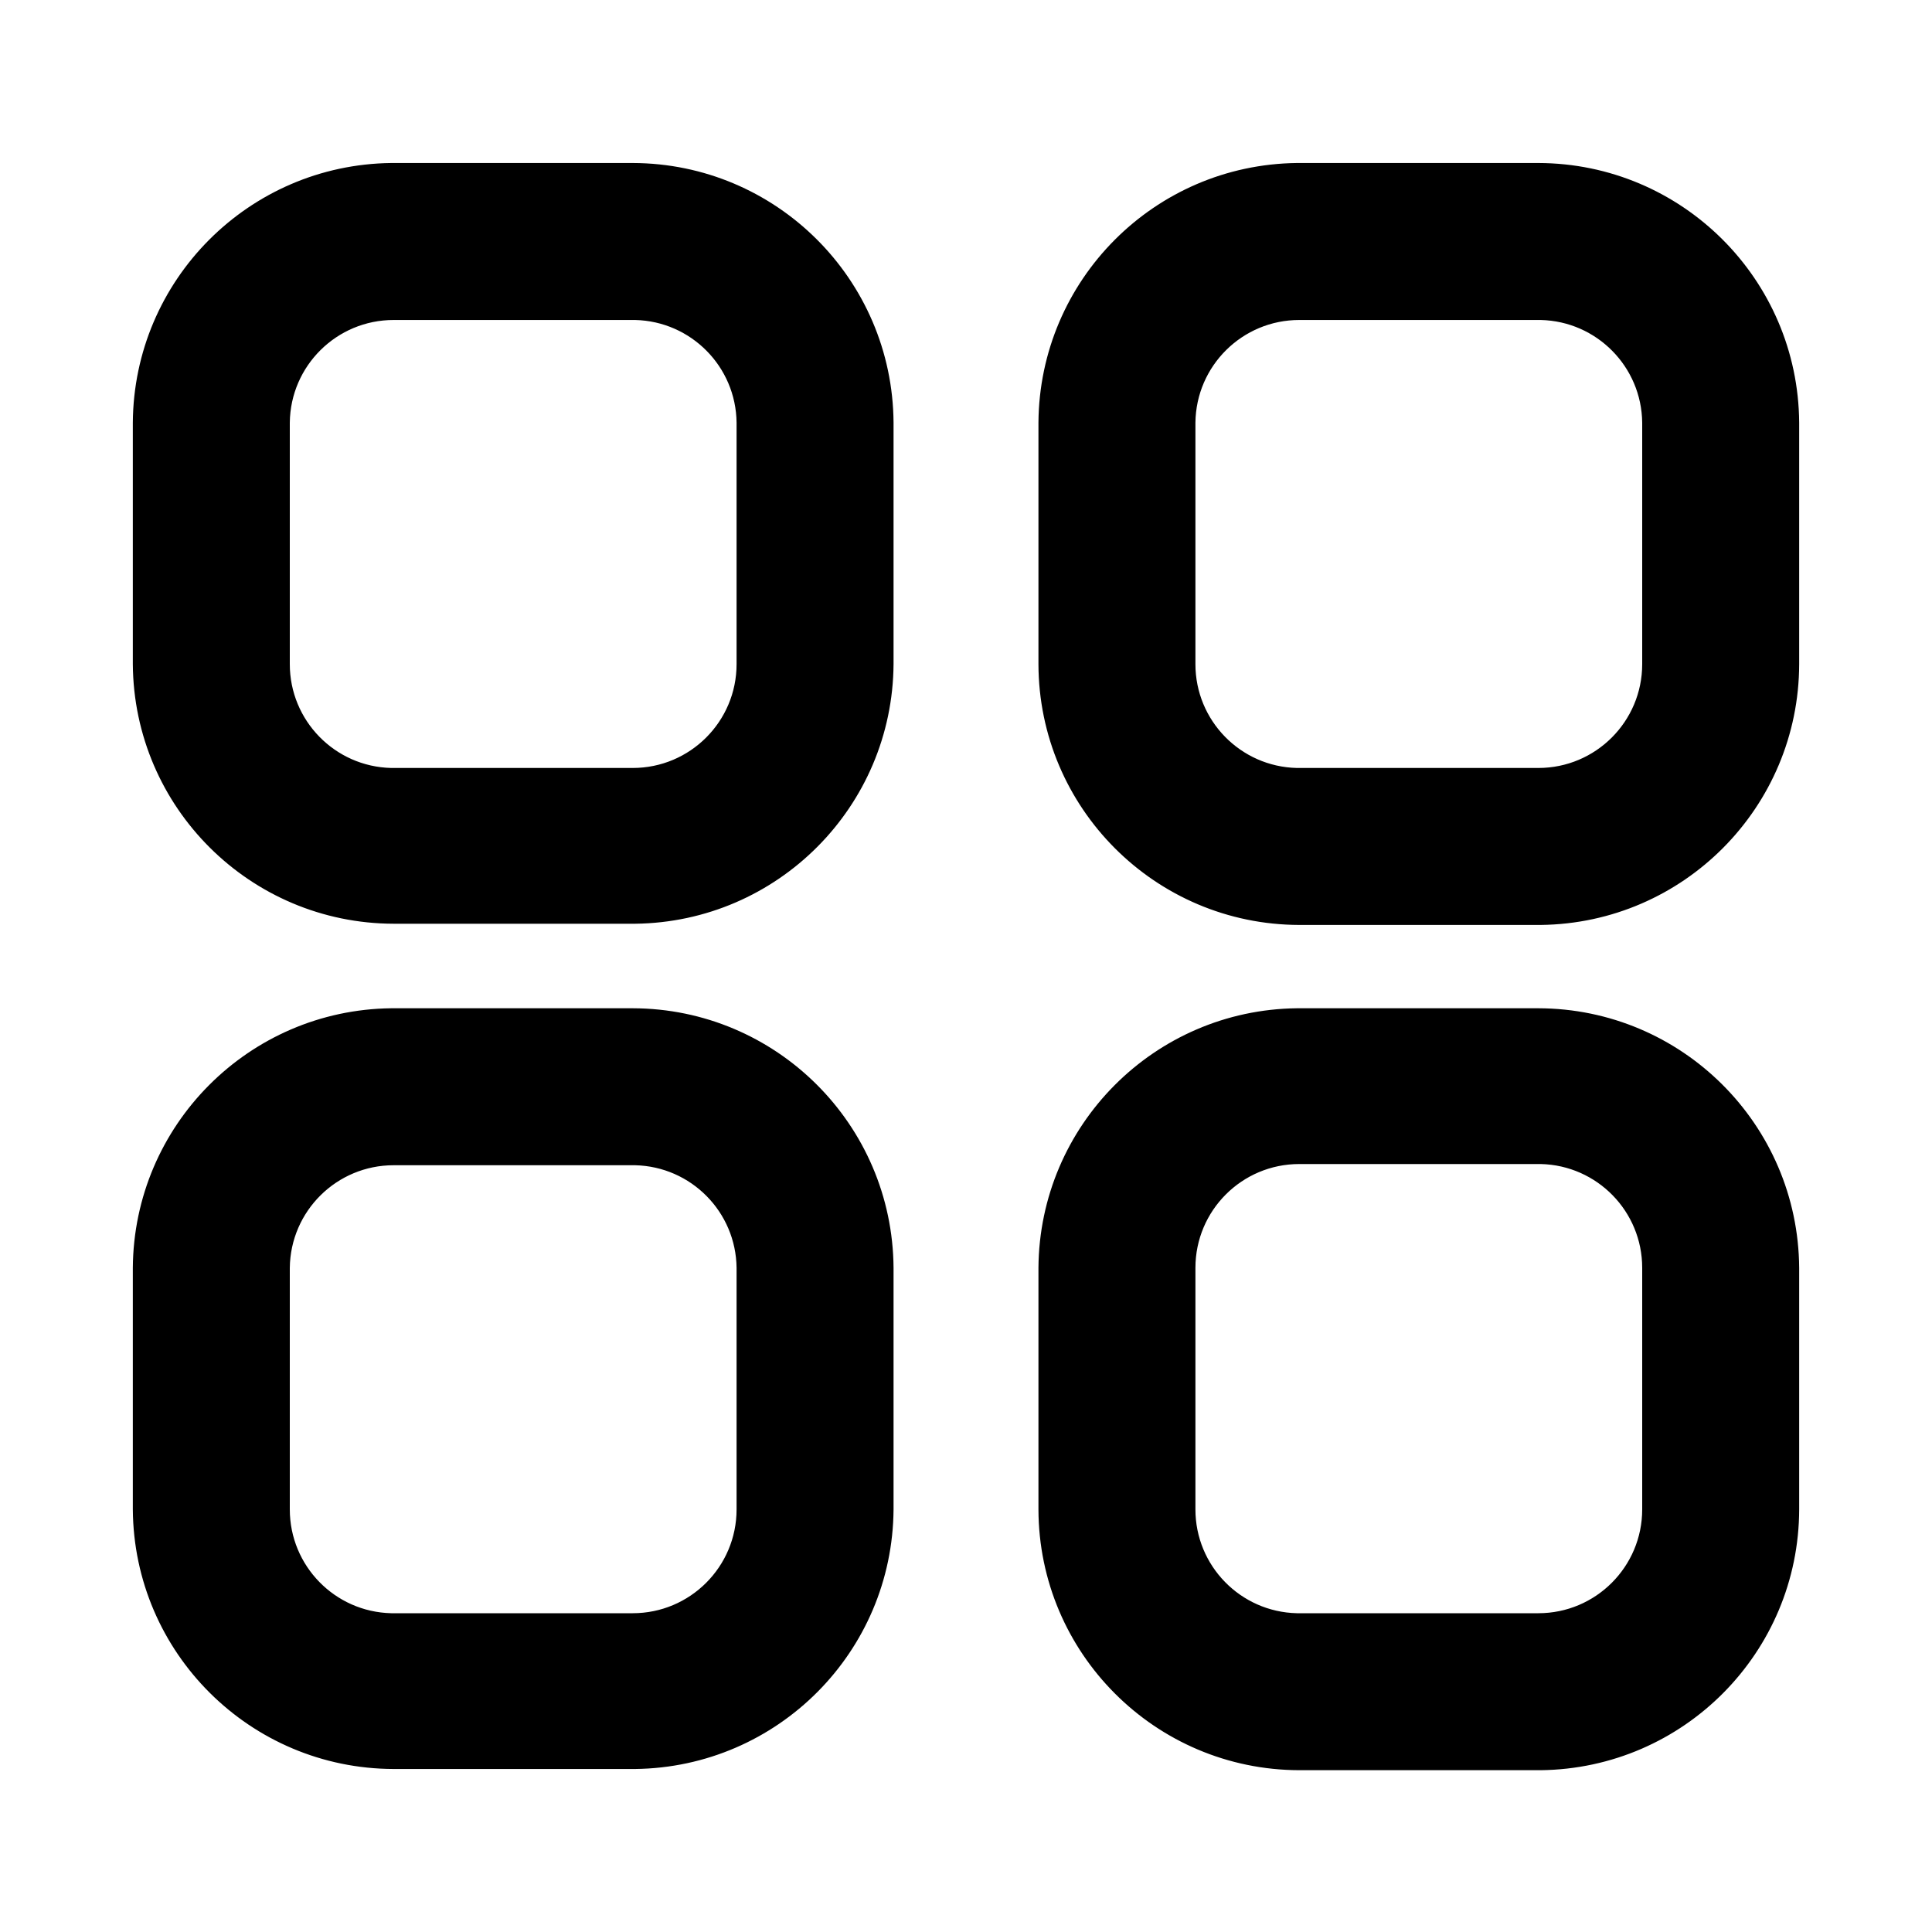
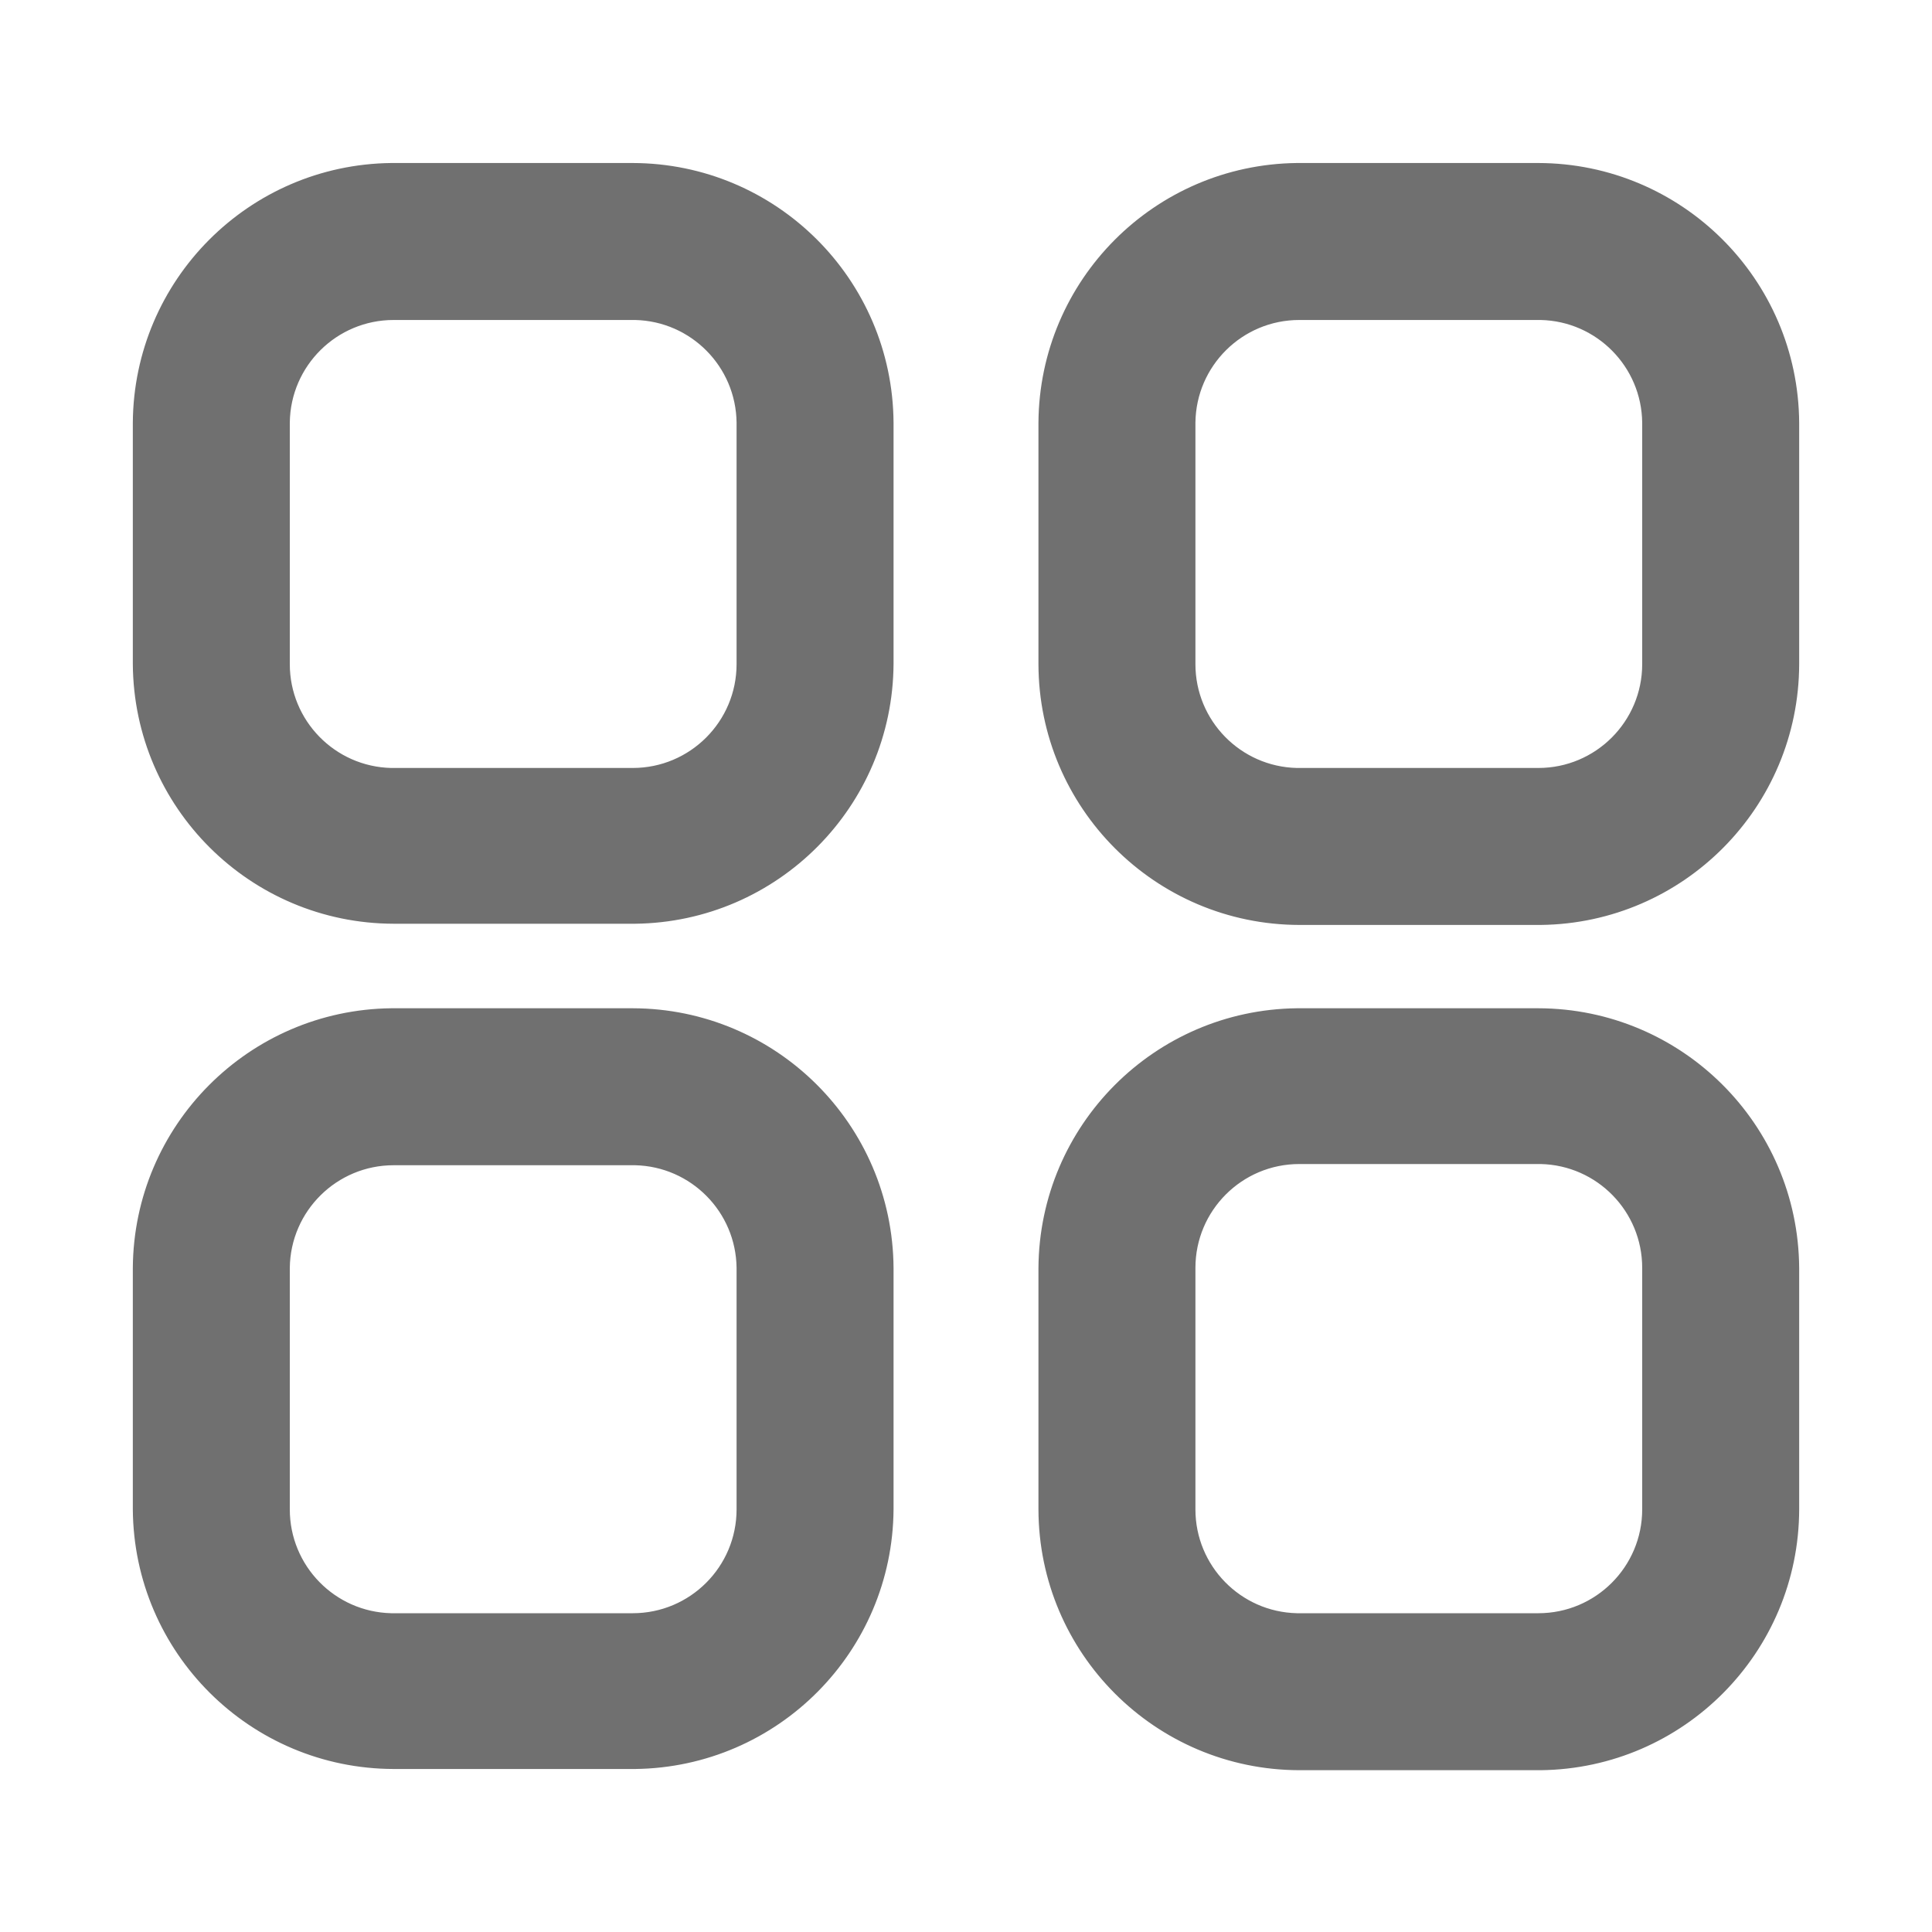
- <svg xmlns="http://www.w3.org/2000/svg" t="1730551322349" class="icon" viewBox="0 0 1024 1024" version="1.1" p-id="3591" width="200" height="200">
-   <path d="M335.36 86.4h-128A138.56 138.56 0 0 0 70.4 224v128a138.56 138.56 0 0 0 138.24 137.6h128A138.56 138.56 0 0 0 473.6 352V224a138.56 138.56 0 0 0-138.24-137.6zM390.4 352a55.04 55.04 0 0 1-55.04 55.04h-128A55.04 55.04 0 0 1 153.6 352V224a55.04 55.04 0 0 1 55.04-54.4h128A55.04 55.04 0 0 1 390.4 224zM815.36 86.4h-128A138.56 138.56 0 0 0 550.4 224v128a138.56 138.56 0 0 0 138.24 138.24h128A138.56 138.56 0 0 0 953.6 352V224a138.56 138.56 0 0 0-138.24-137.6zM870.4 352a55.04 55.04 0 0 1-55.04 55.04h-128A55.04 55.04 0 0 1 633.6 352V224a55.04 55.04 0 0 1 55.04-54.4h128A55.04 55.04 0 0 1 870.4 224zM335.36 534.4h-128A138.56 138.56 0 0 0 70.4 672v128a138.56 138.56 0 0 0 138.24 137.6h128A138.56 138.56 0 0 0 473.6 800v-128a138.56 138.56 0 0 0-138.24-137.6zM390.4 800a55.04 55.04 0 0 1-55.04 55.04h-128A55.04 55.04 0 0 1 153.6 800v-128a55.04 55.04 0 0 1 55.04-54.4h128A55.04 55.04 0 0 1 390.4 672zM815.36 534.4h-128A138.56 138.56 0 0 0 550.4 672v128a138.56 138.56 0 0 0 138.24 138.24h128A138.56 138.56 0 0 0 953.6 800v-128a138.56 138.56 0 0 0-138.24-137.6zM870.4 800a55.04 55.04 0 0 1-55.04 55.04h-128A55.04 55.04 0 0 1 633.6 800v-128a55.04 55.04 0 0 1 55.04-55.04h128A55.04 55.04 0 0 1 870.4 672z" p-id="3592" />
+ <svg xmlns="http://www.w3.org/2000/svg" t="1730619626451" class="icon" viewBox="0 0 1024 1024" version="1.1" p-id="4190" width="200" height="200">
+   <path d="M335.36 86.4h-128A138.56 138.56 0 0 0 70.4 224v128a138.56 138.56 0 0 0 138.24 137.6h128A138.56 138.56 0 0 0 473.6 352V224a138.56 138.56 0 0 0-138.24-137.6zM390.4 352a55.04 55.04 0 0 1-55.04 55.04h-128A55.04 55.04 0 0 1 153.6 352V224a55.04 55.04 0 0 1 55.04-54.4h128A55.04 55.04 0 0 1 390.4 224zM815.36 86.4h-128A138.56 138.56 0 0 0 550.4 224v128a138.56 138.56 0 0 0 138.24 138.24h128A138.56 138.56 0 0 0 953.6 352V224a138.56 138.56 0 0 0-138.24-137.6zM870.4 352a55.04 55.04 0 0 1-55.04 55.04h-128A55.04 55.04 0 0 1 633.6 352V224a55.04 55.04 0 0 1 55.04-54.4h128A55.04 55.04 0 0 1 870.4 224zM335.36 534.4h-128A138.56 138.56 0 0 0 70.4 672v128a138.56 138.56 0 0 0 138.24 137.6h128A138.56 138.56 0 0 0 473.6 800v-128a138.56 138.56 0 0 0-138.24-137.6zM390.4 800a55.04 55.04 0 0 1-55.04 55.04h-128A55.04 55.04 0 0 1 153.6 800v-128a55.04 55.04 0 0 1 55.04-54.4h128A55.04 55.04 0 0 1 390.4 672zM815.36 534.4h-128A138.56 138.56 0 0 0 550.4 672v128a138.56 138.56 0 0 0 138.24 138.24h128A138.56 138.56 0 0 0 953.6 800v-128a138.56 138.56 0 0 0-138.24-137.6zM870.4 800a55.04 55.04 0 0 1-55.04 55.04h-128A55.04 55.04 0 0 1 633.6 800v-128a55.04 55.04 0 0 1 55.04-55.04h128A55.04 55.04 0 0 1 870.4 672z" p-id="4191" fill="#707070" />
</svg>
